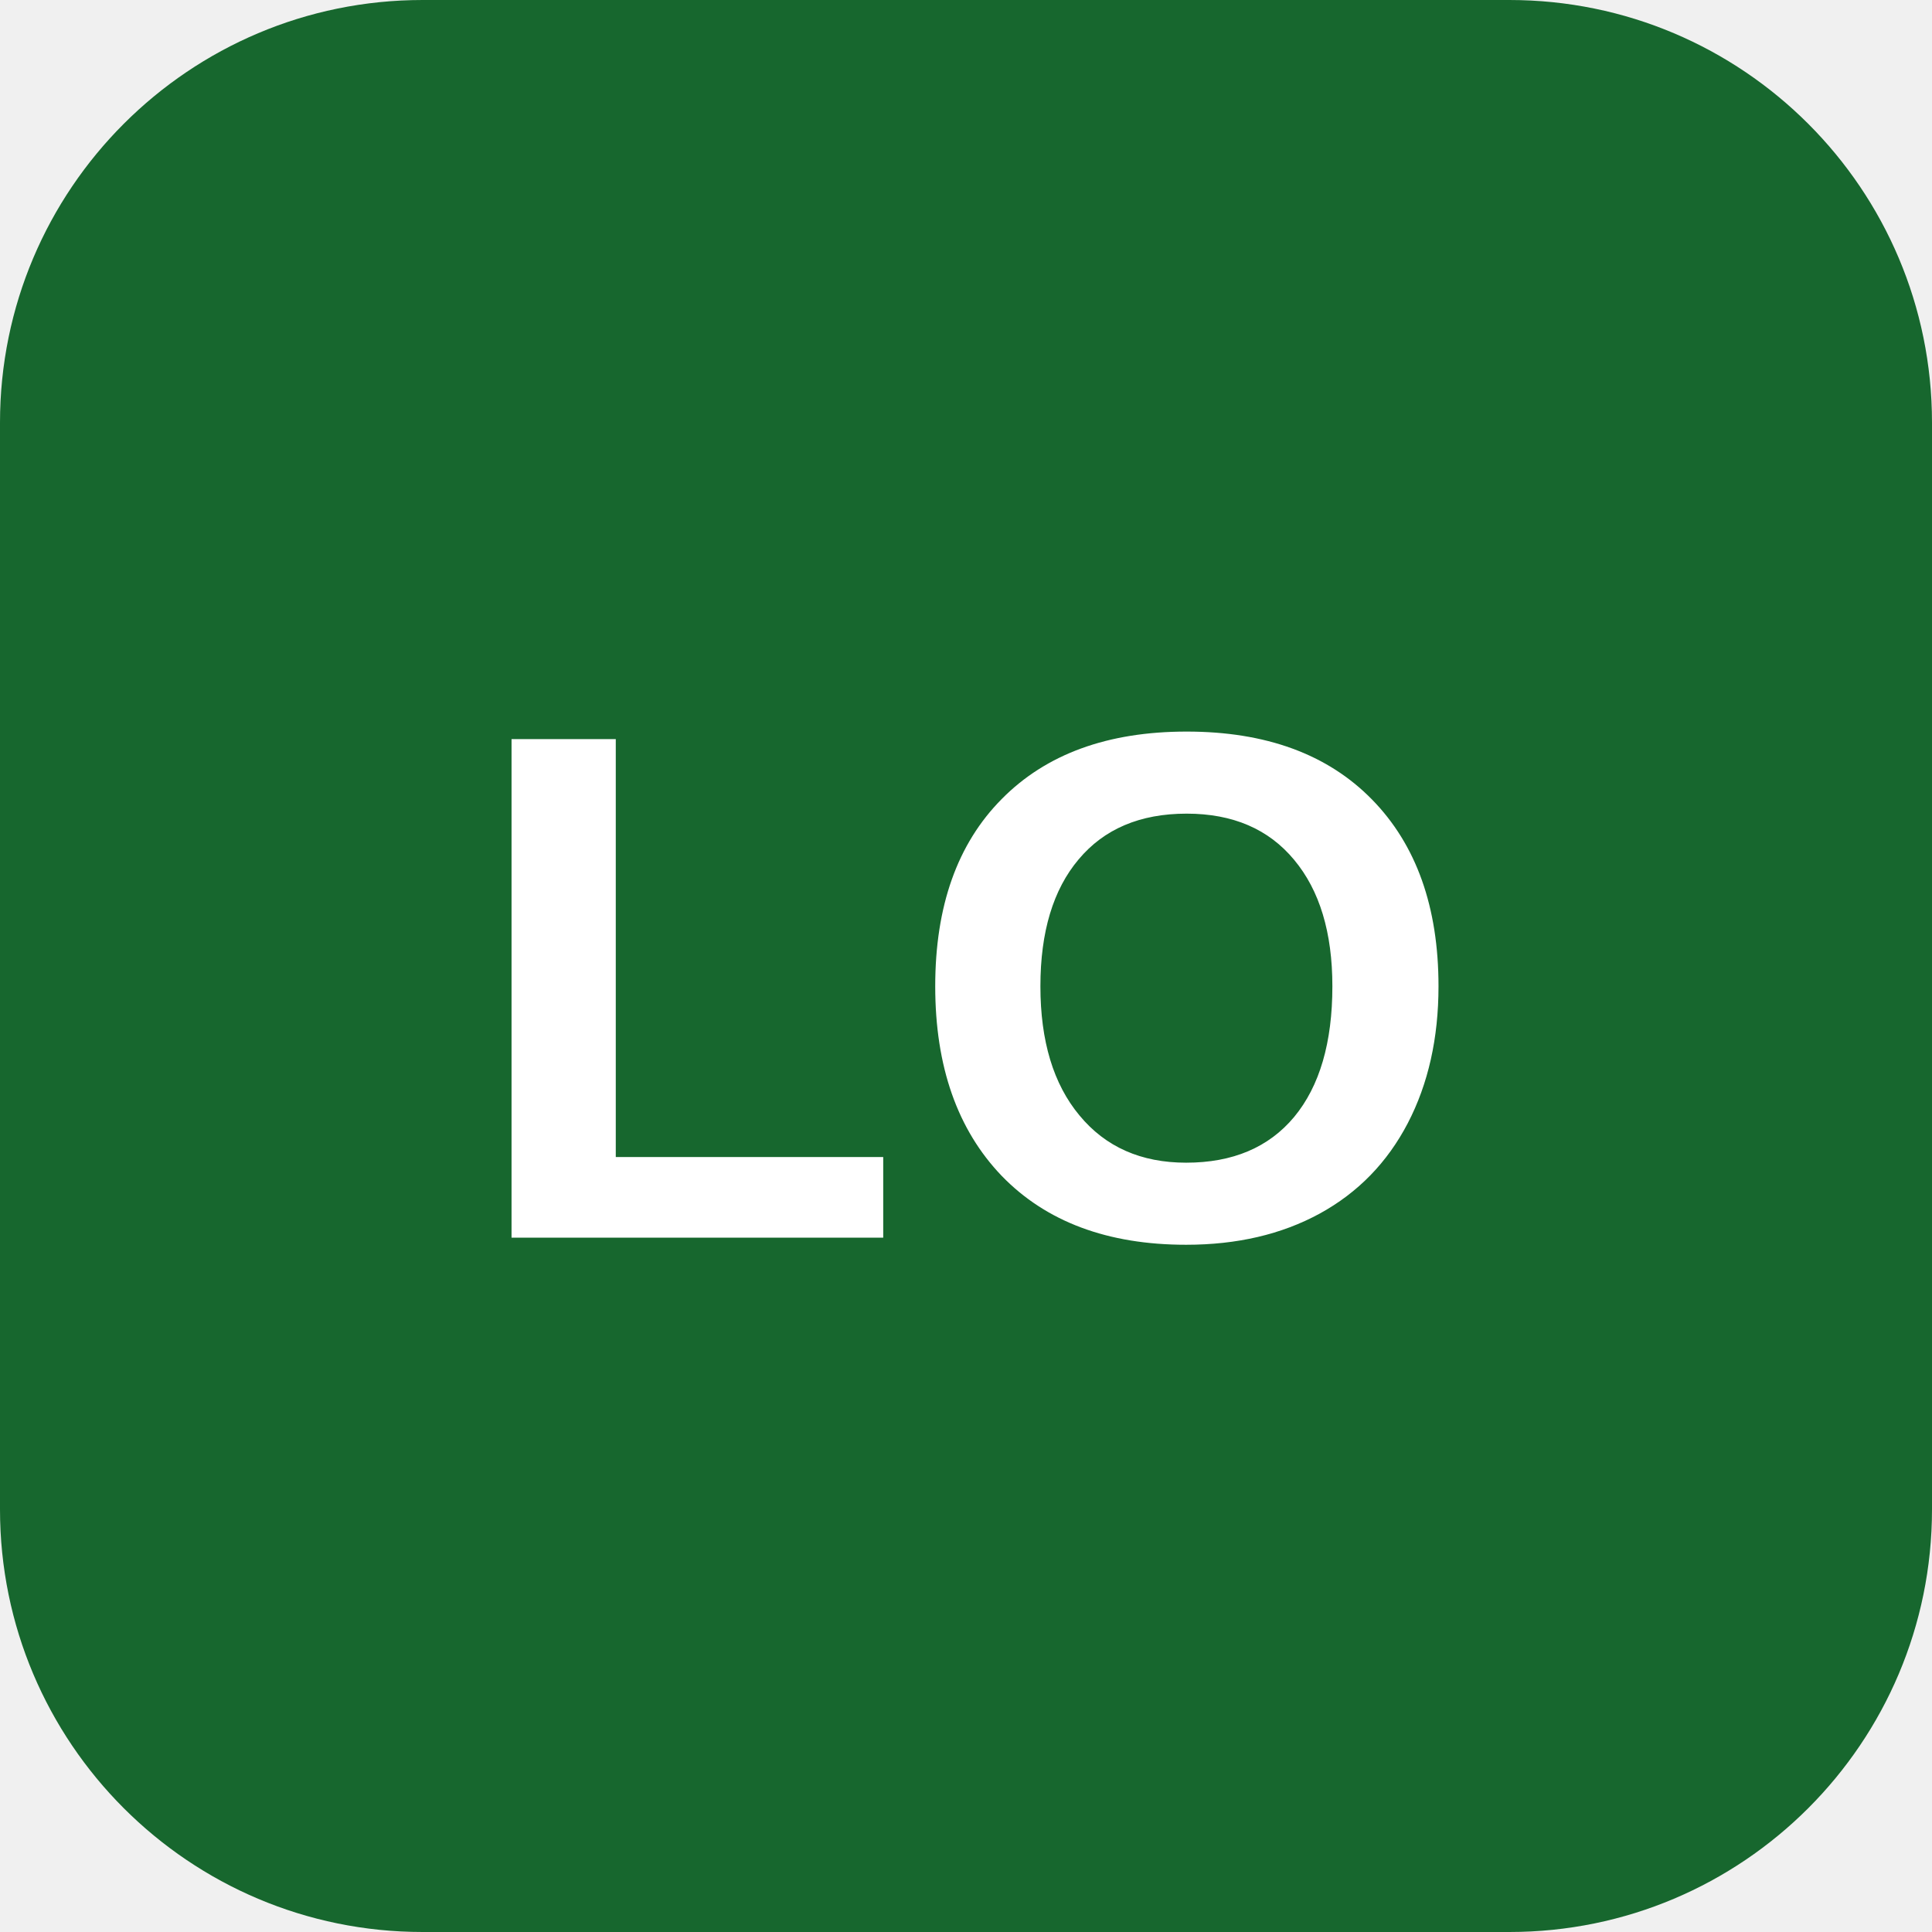
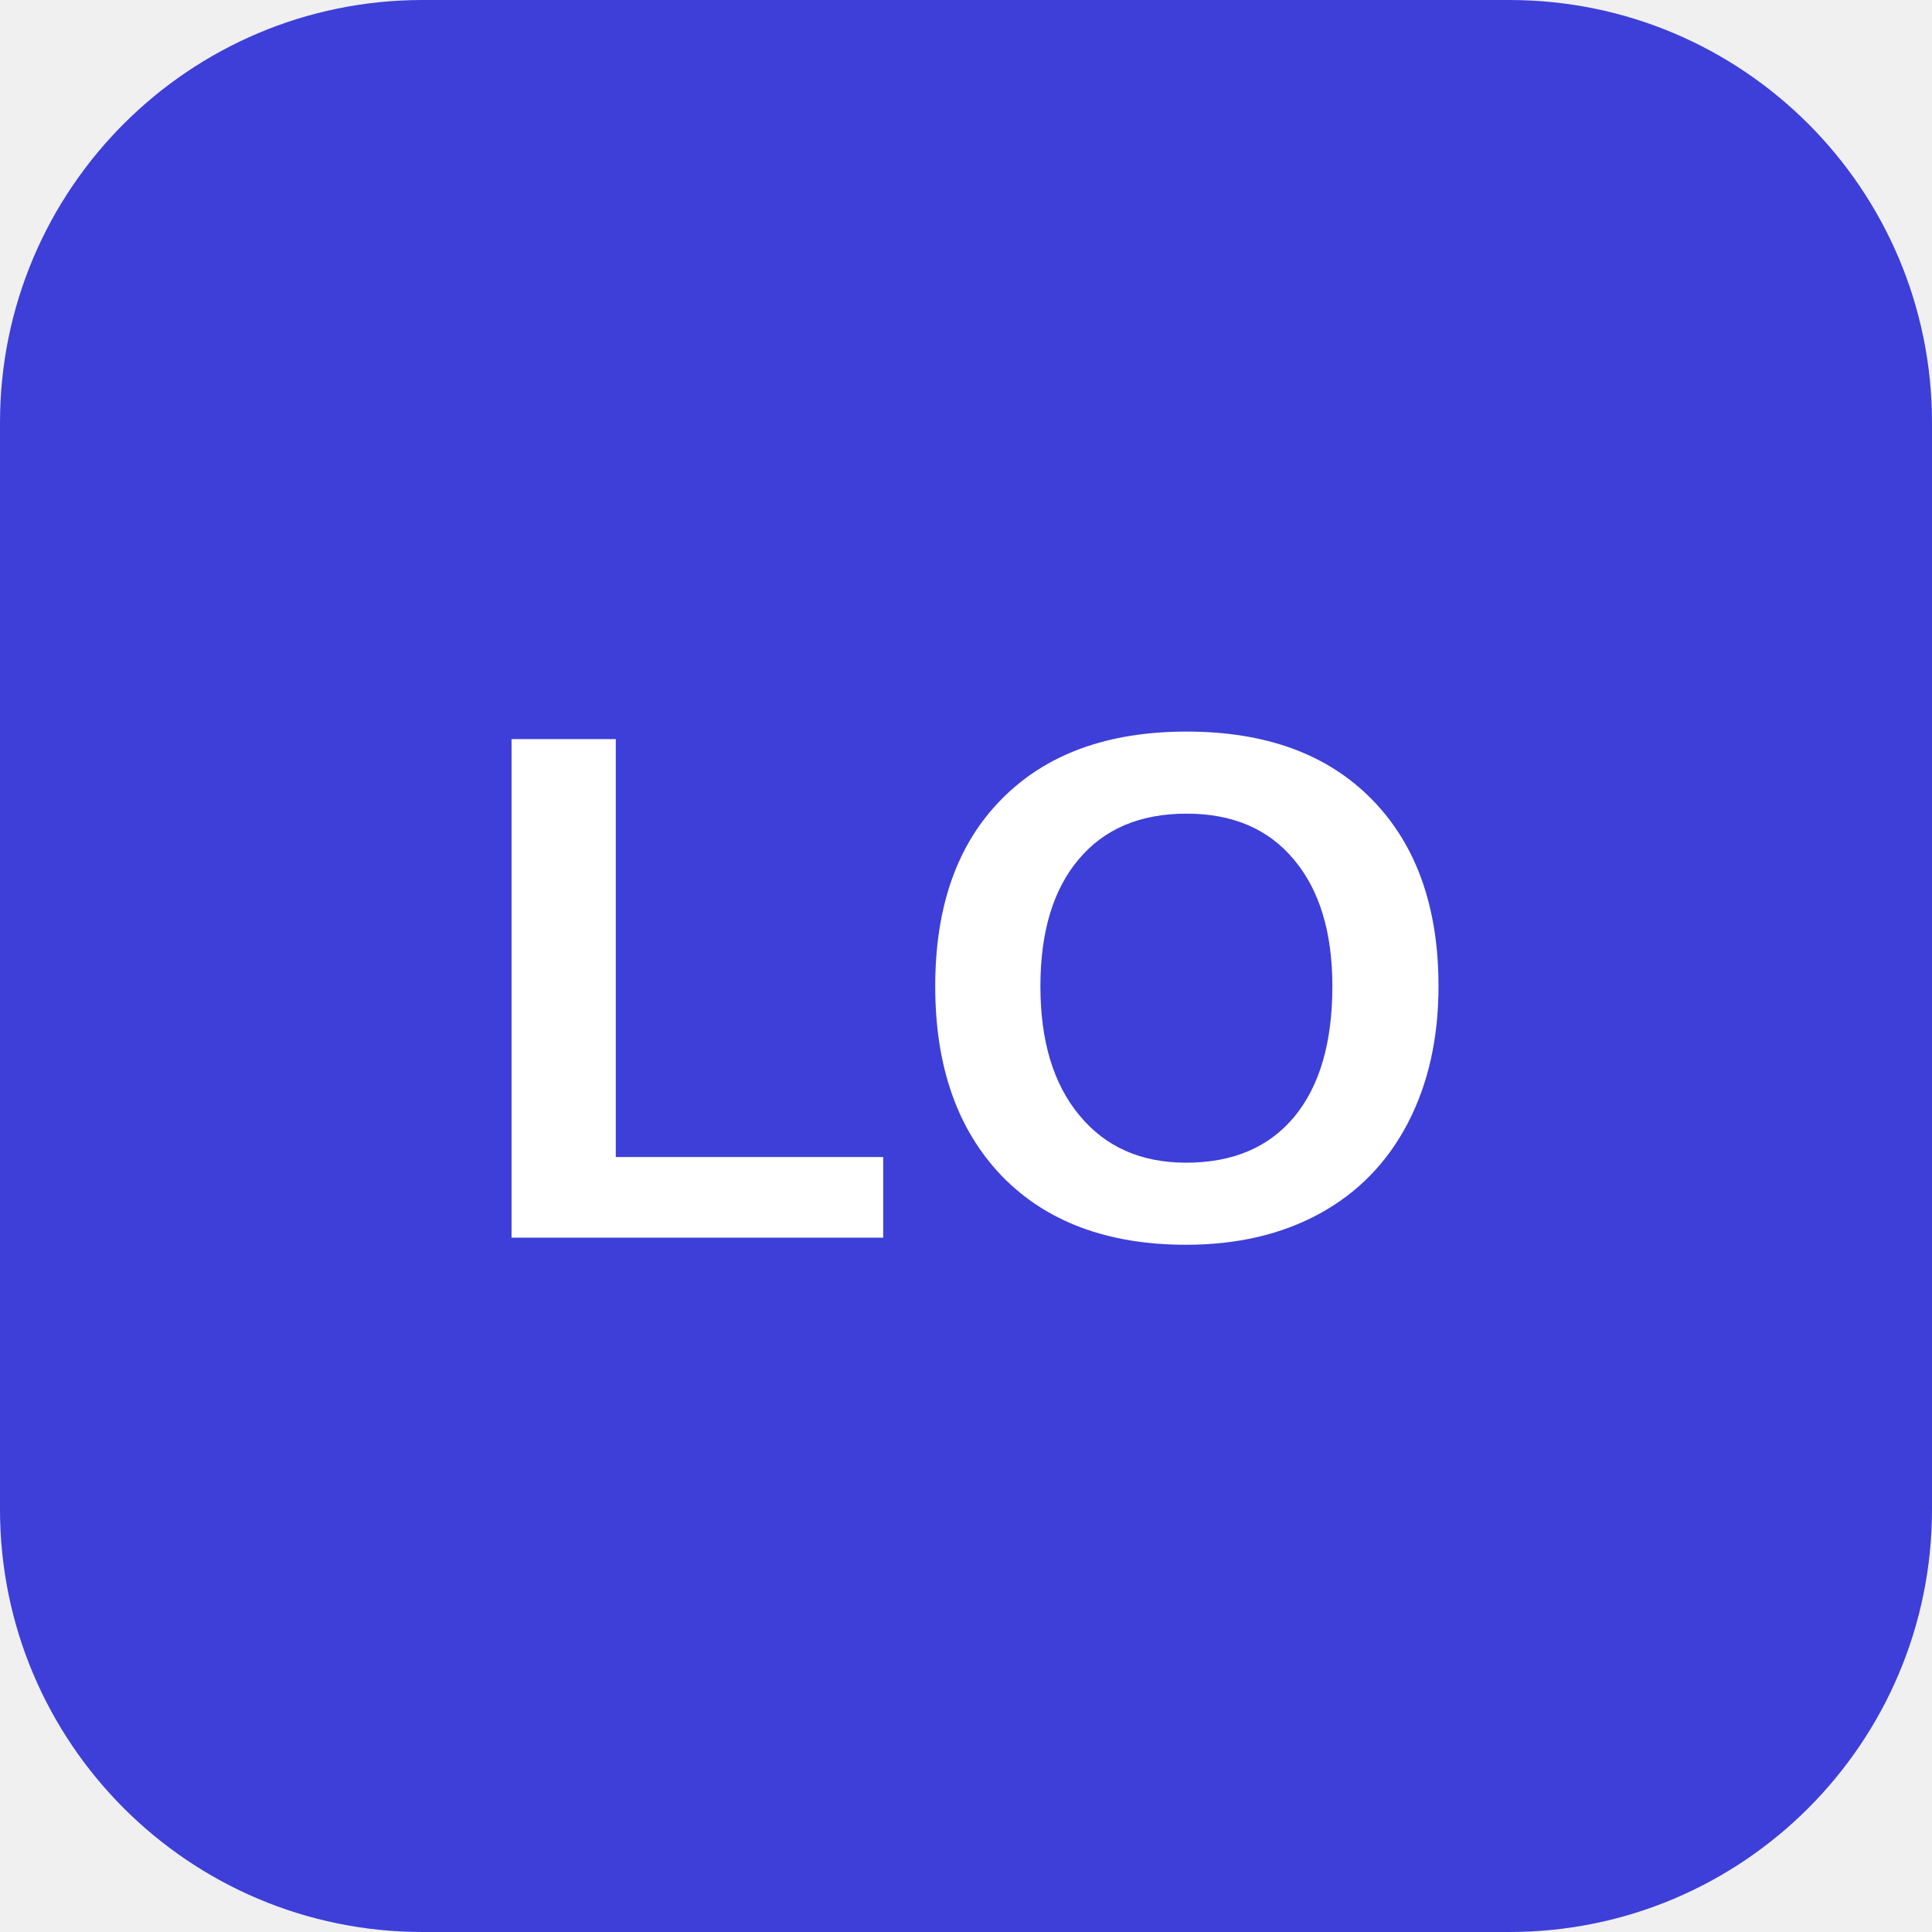
<svg xmlns="http://www.w3.org/2000/svg" viewBox="0 0 64 64">
-   <rect width="64" height="64" rx="14" fill="#17672e" />
+   <rect width="64" height="64" rx="14" fill="#3d3fd8" />
  <text x="32" y="41" text-anchor="middle" font-family="Arial, sans-serif" font-size="24" font-weight="600" fill="#fff">LO</text>
</svg>
